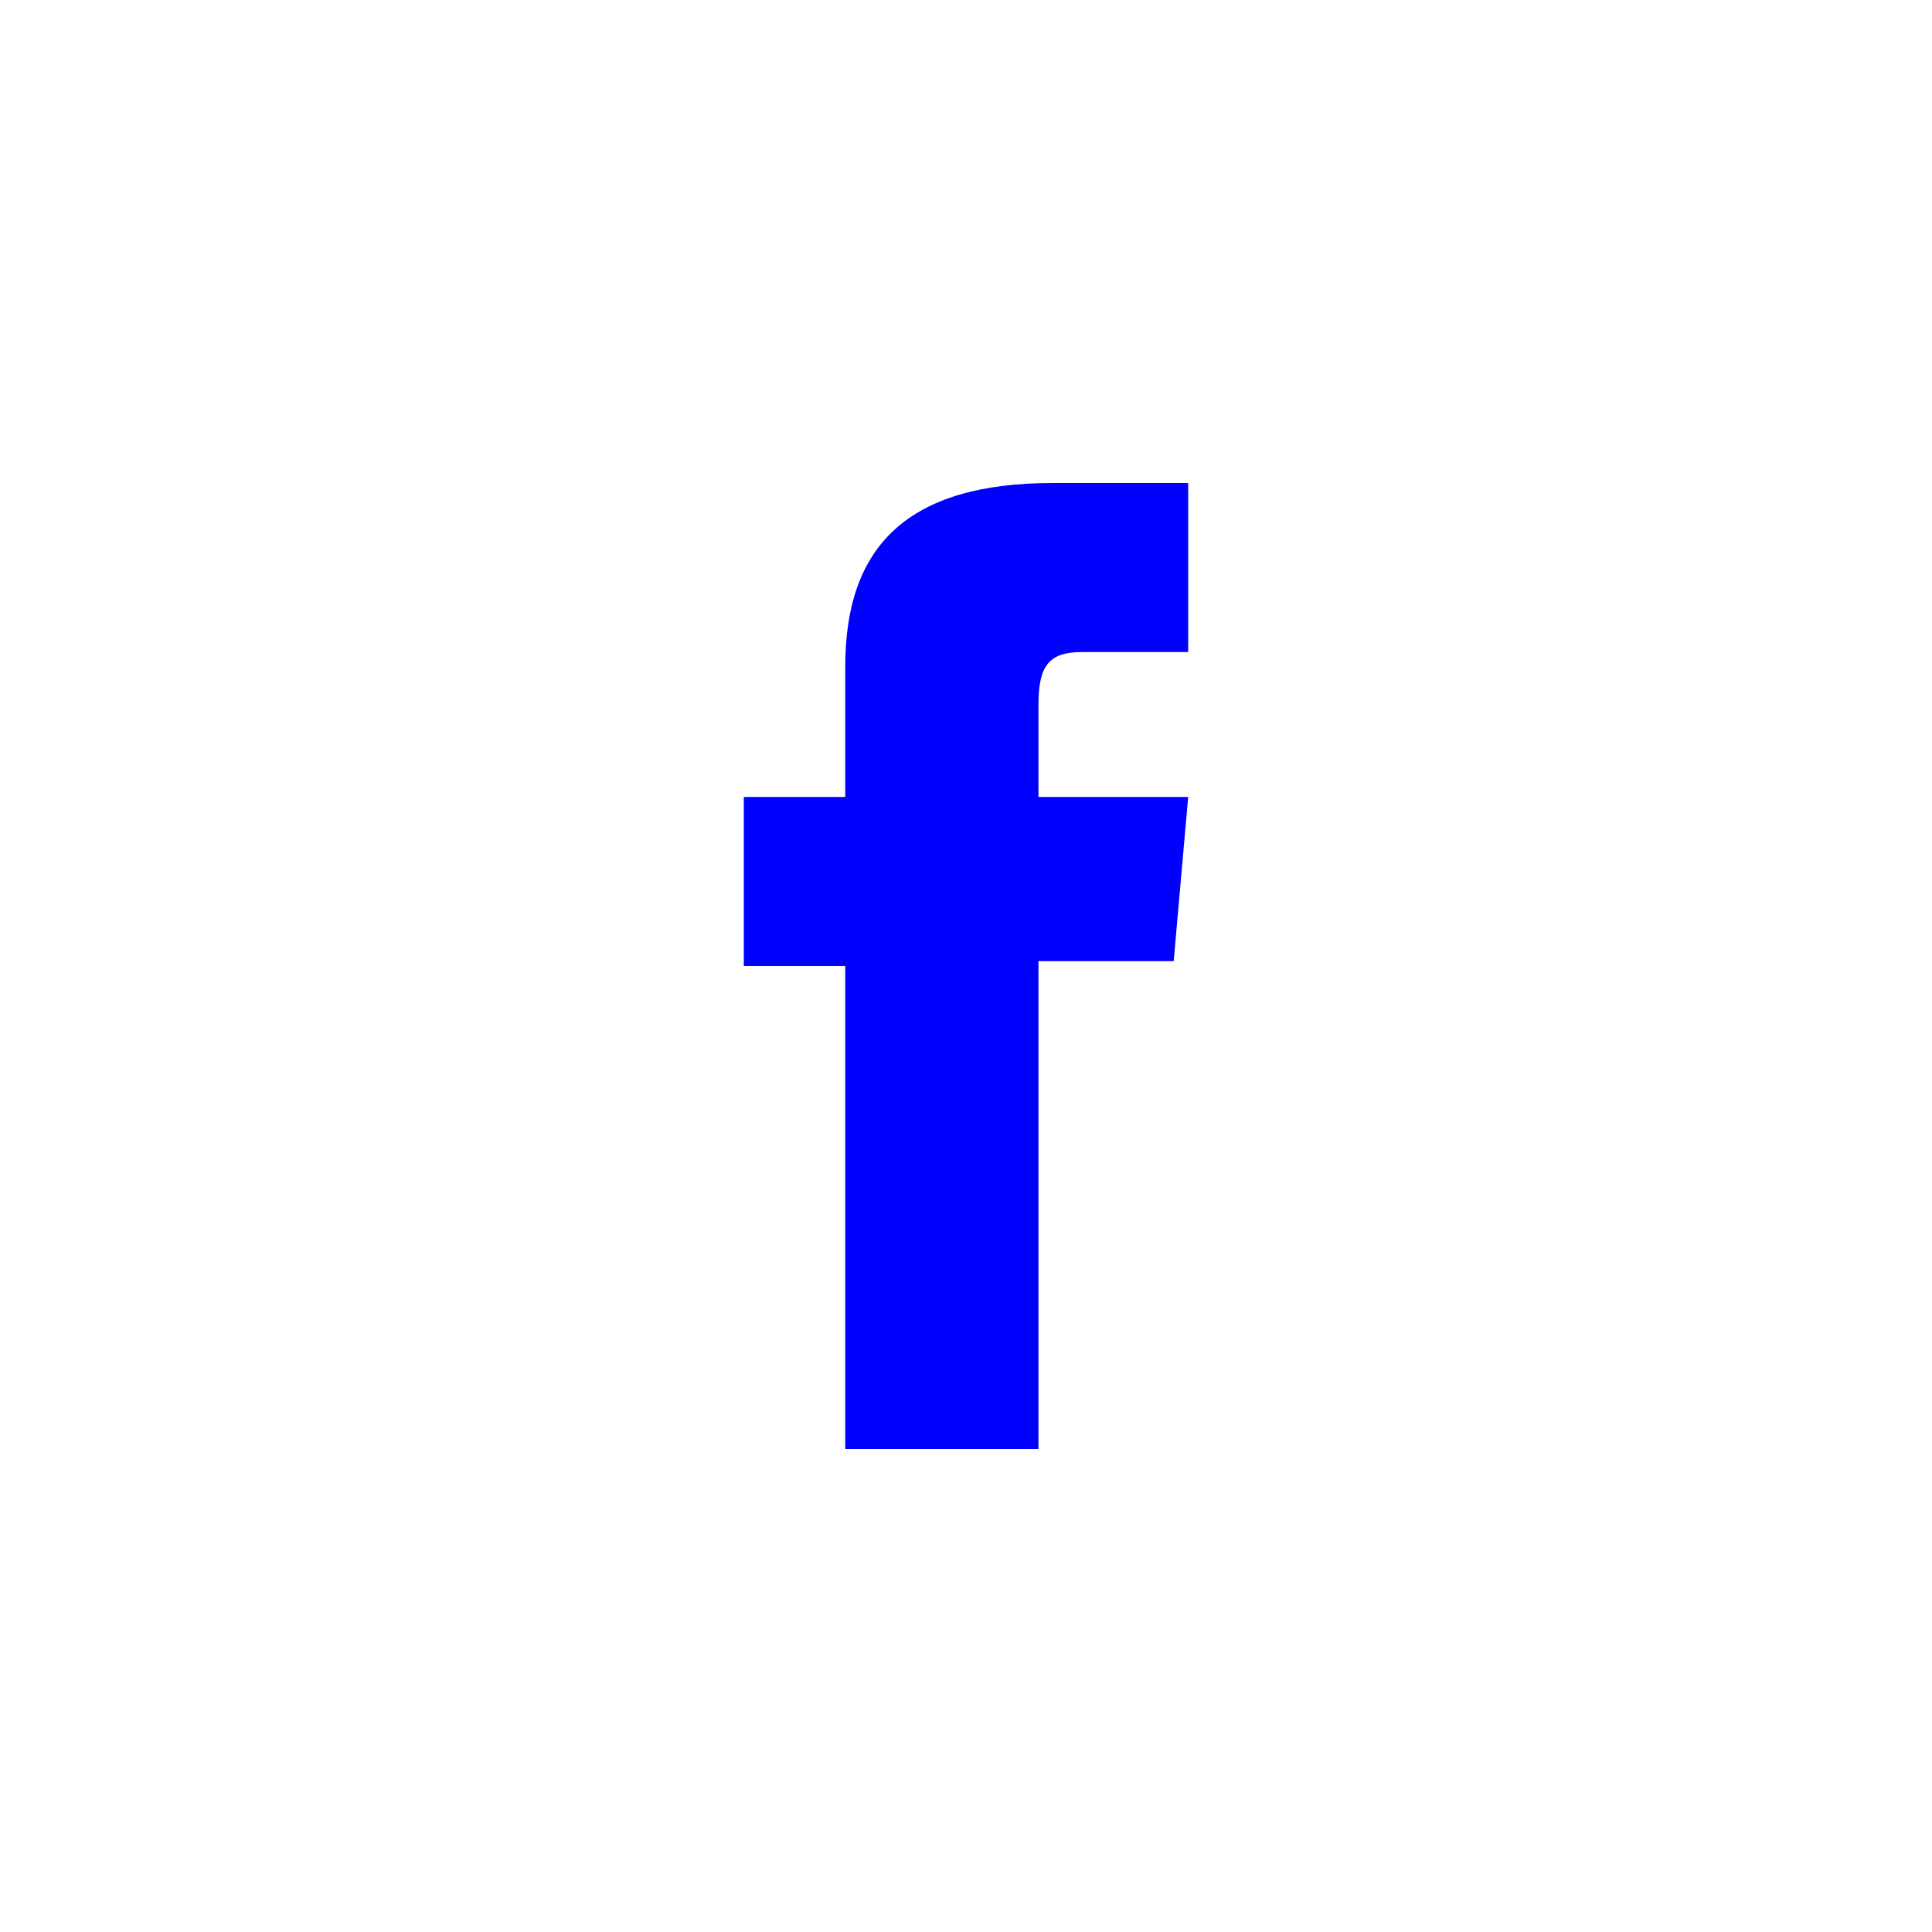
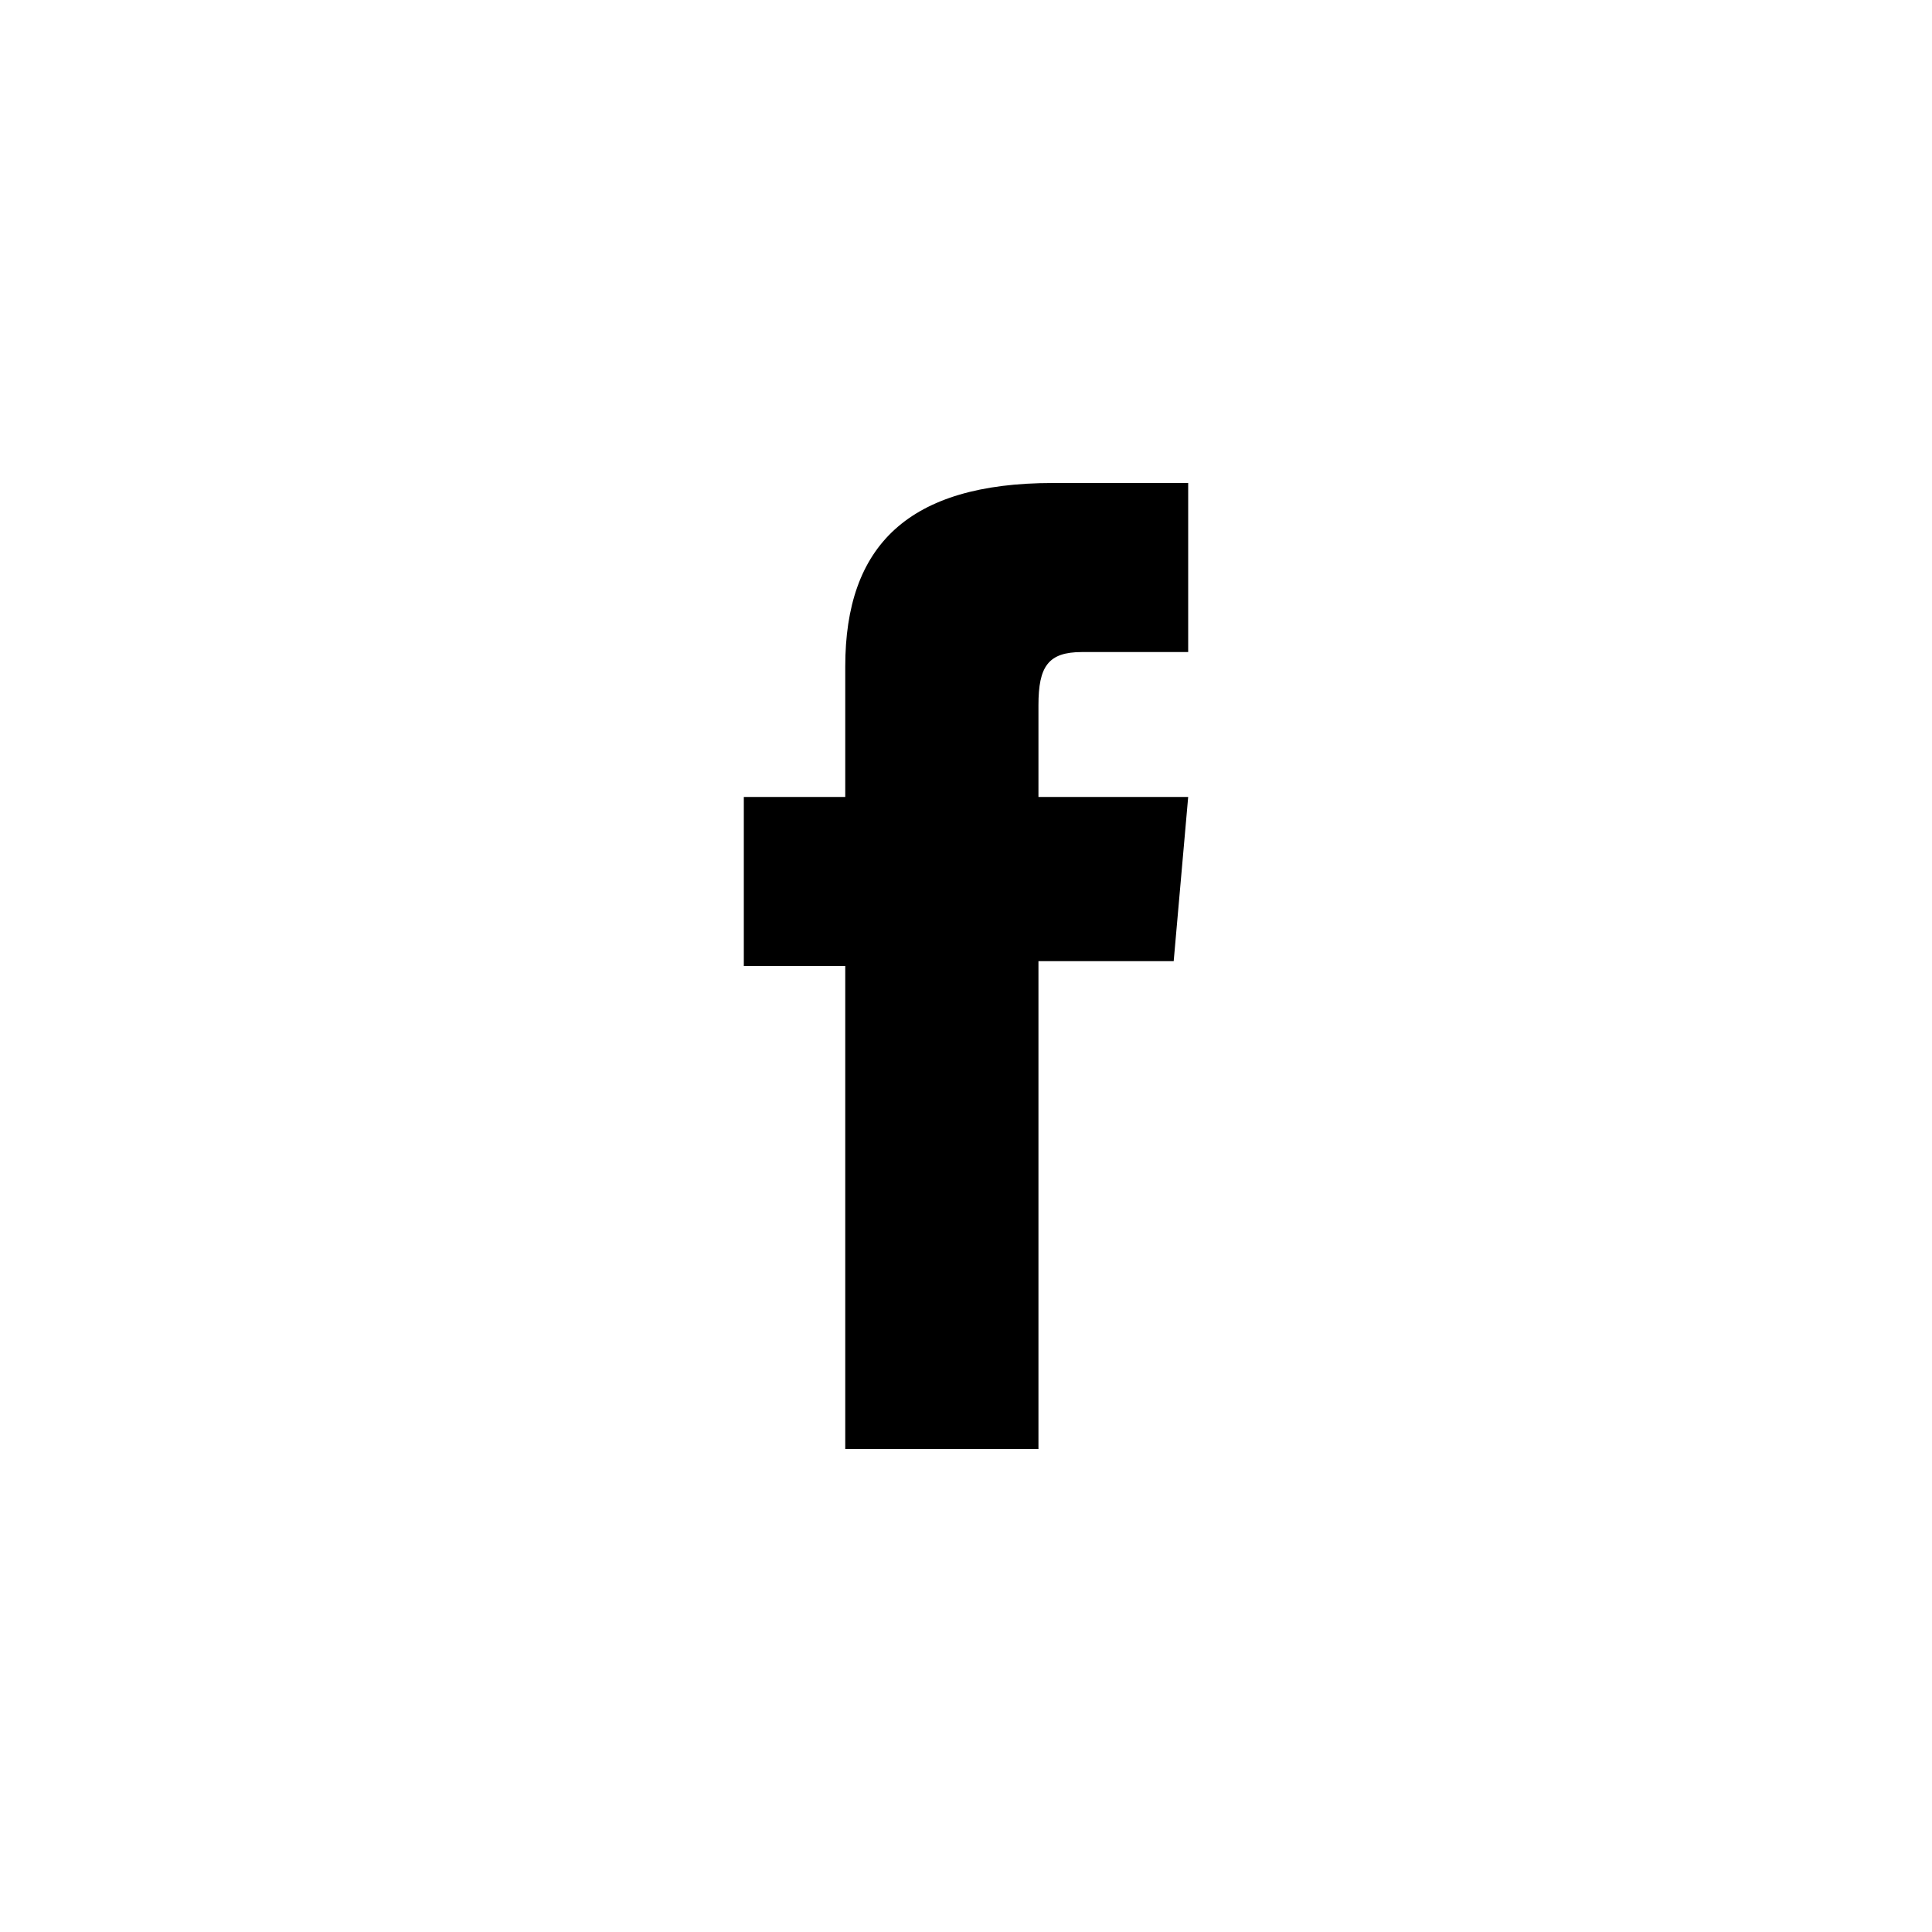
<svg xmlns="http://www.w3.org/2000/svg" version="1.1" id="Layer_1" x="0px" y="0px" width="40px" height="40px" viewBox="0 0 40 40" enable-background="new 0 0 40 40" xml:space="preserve">
-   <path fill="blue" class="bg-color-body--svg" id="facebook-icon" d="M17.5,16.5h-2.1V20h2.1v10h4V19.9h2.8l0.3-3.4h-3.1c0,0,0-1.3,0-1.9c0-0.8,0.2-1.1,0.9-1.1c0.6,0,2.2,0,2.2,0V10c0,0-2.3,0-2.8,0c-3,0-4.3,1.3-4.3,3.8C17.5,16,17.5,16.5,17.5,16.5z" />
+   <path fill="black" class="bg-color-body--svg" id="facebook-icon" d="M17.5,16.5h-2.1V20h2.1v10h4V19.9h2.8l0.3-3.4h-3.1c0,0,0-1.3,0-1.9c0-0.8,0.2-1.1,0.9-1.1c0.6,0,2.2,0,2.2,0V10c0,0-2.3,0-2.8,0c-3,0-4.3,1.3-4.3,3.8C17.5,16,17.5,16.5,17.5,16.5z" />
</svg>
